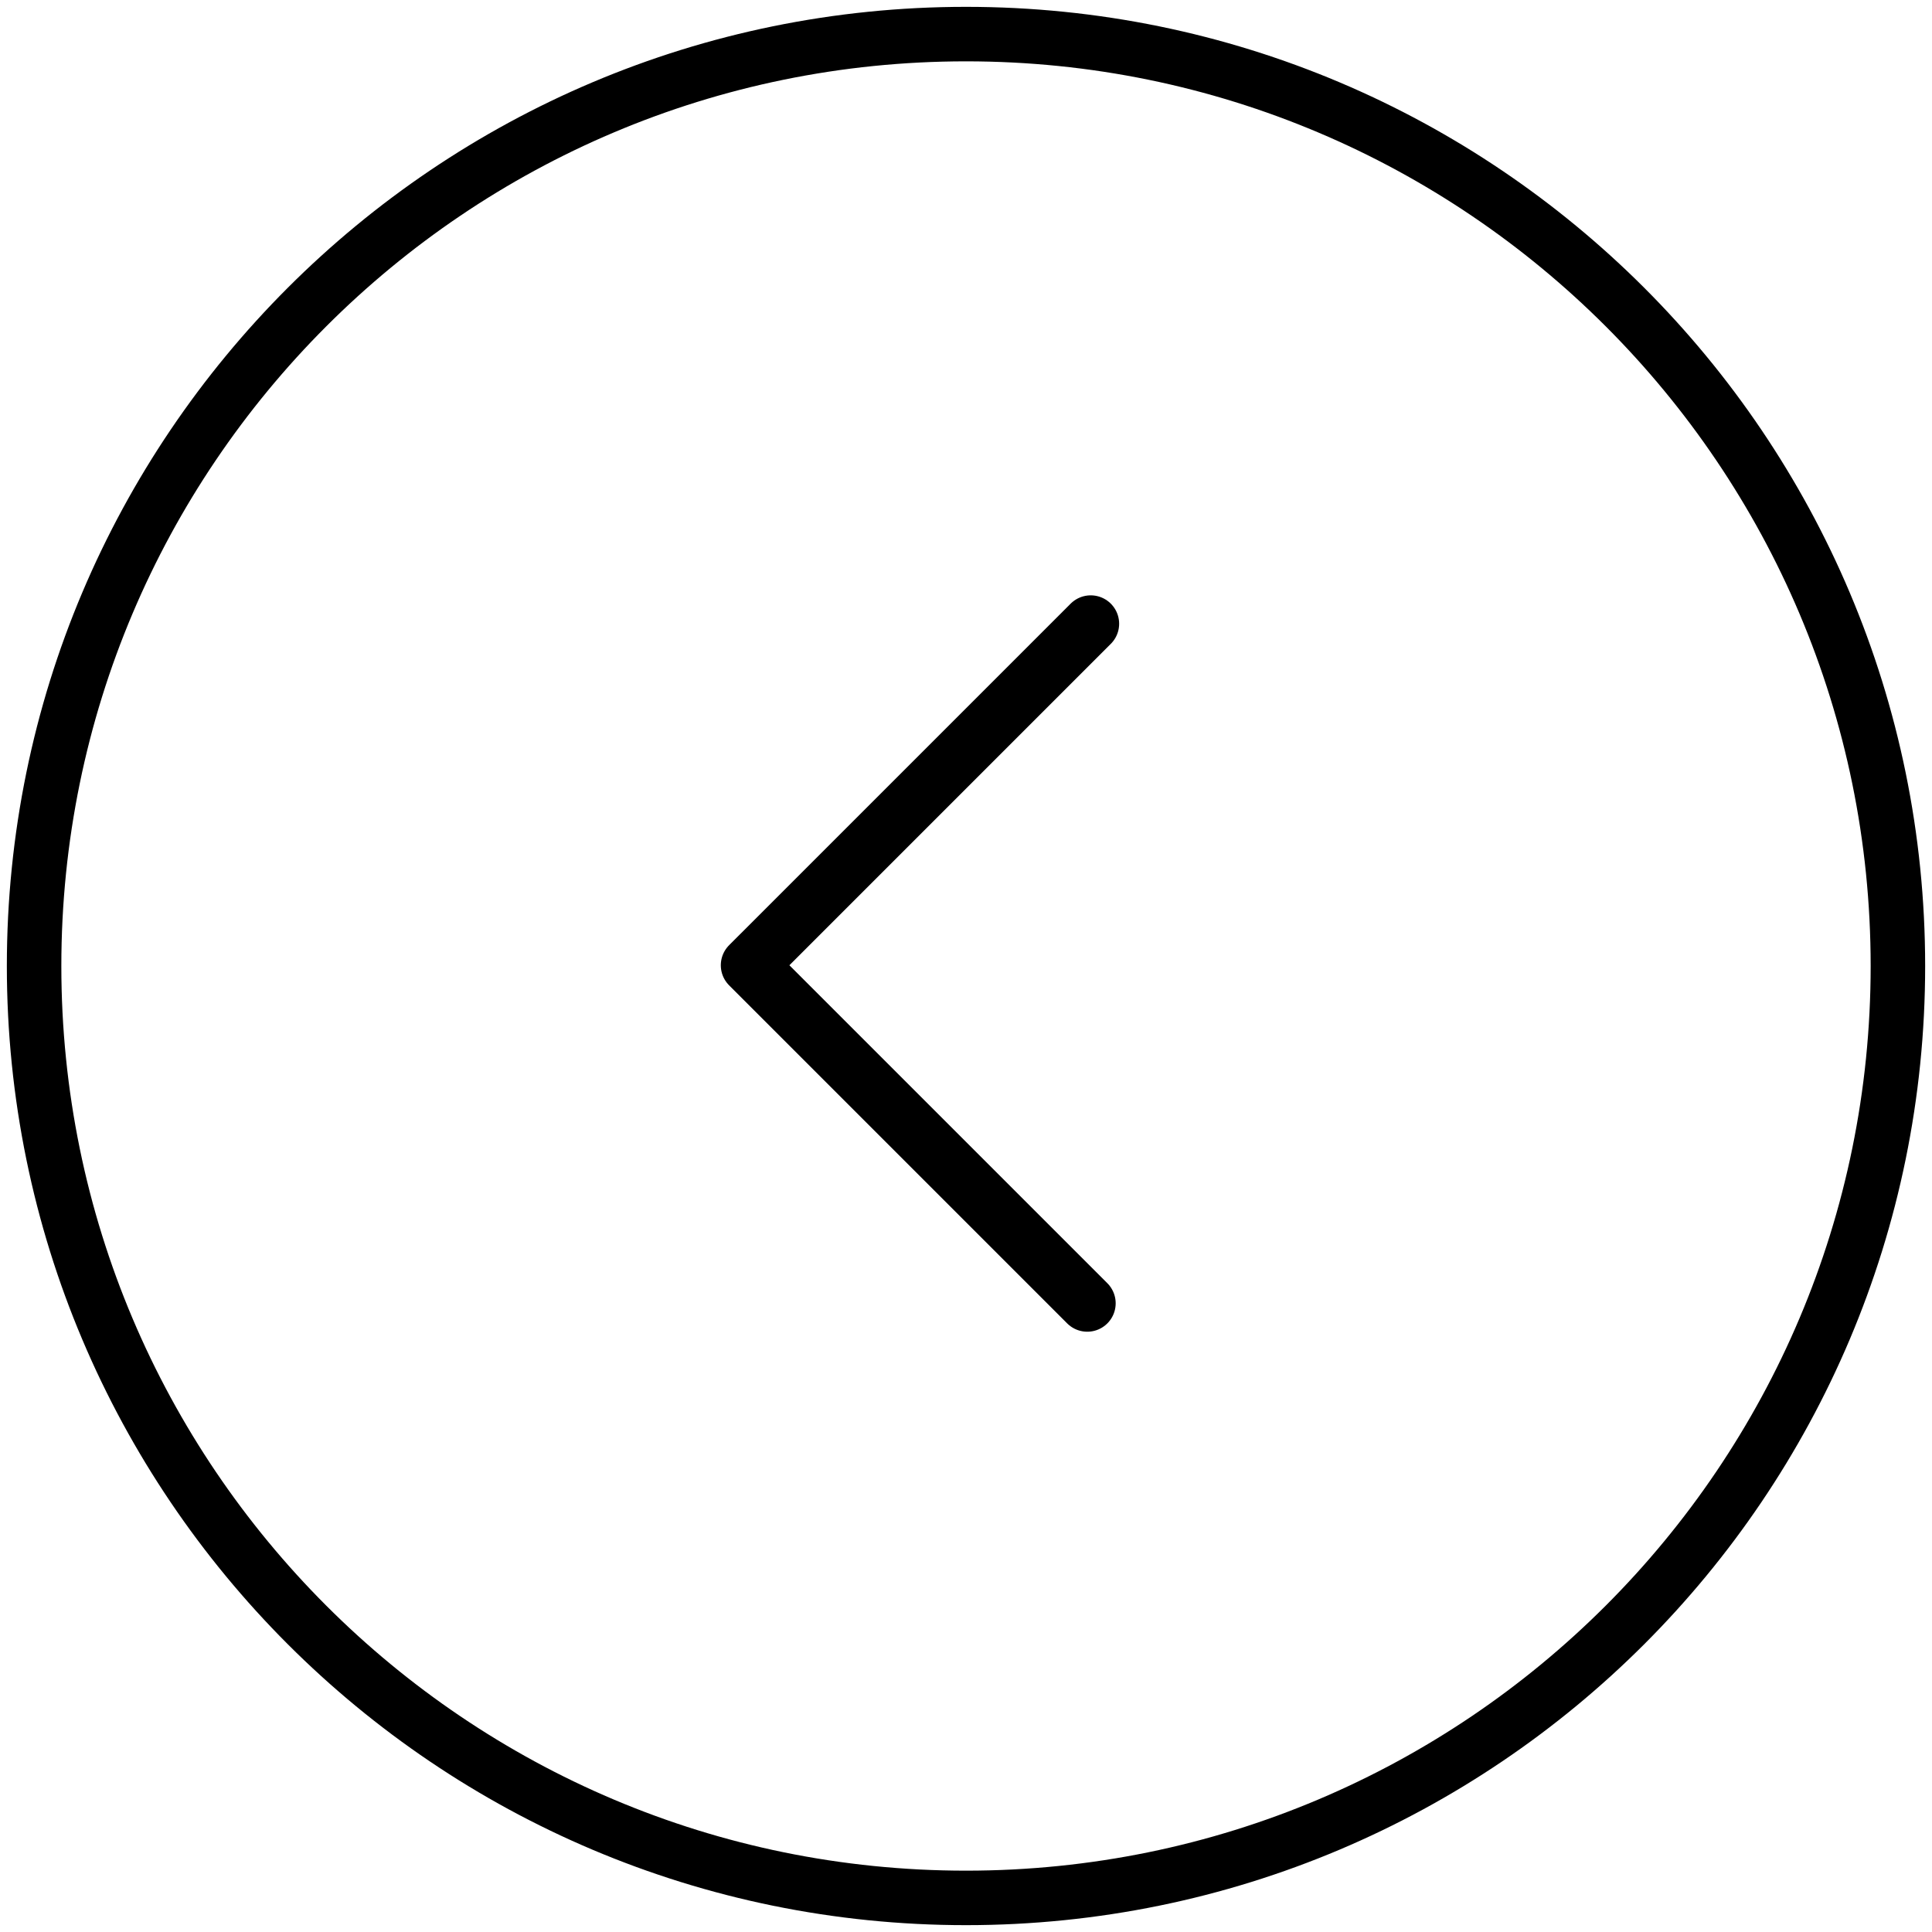
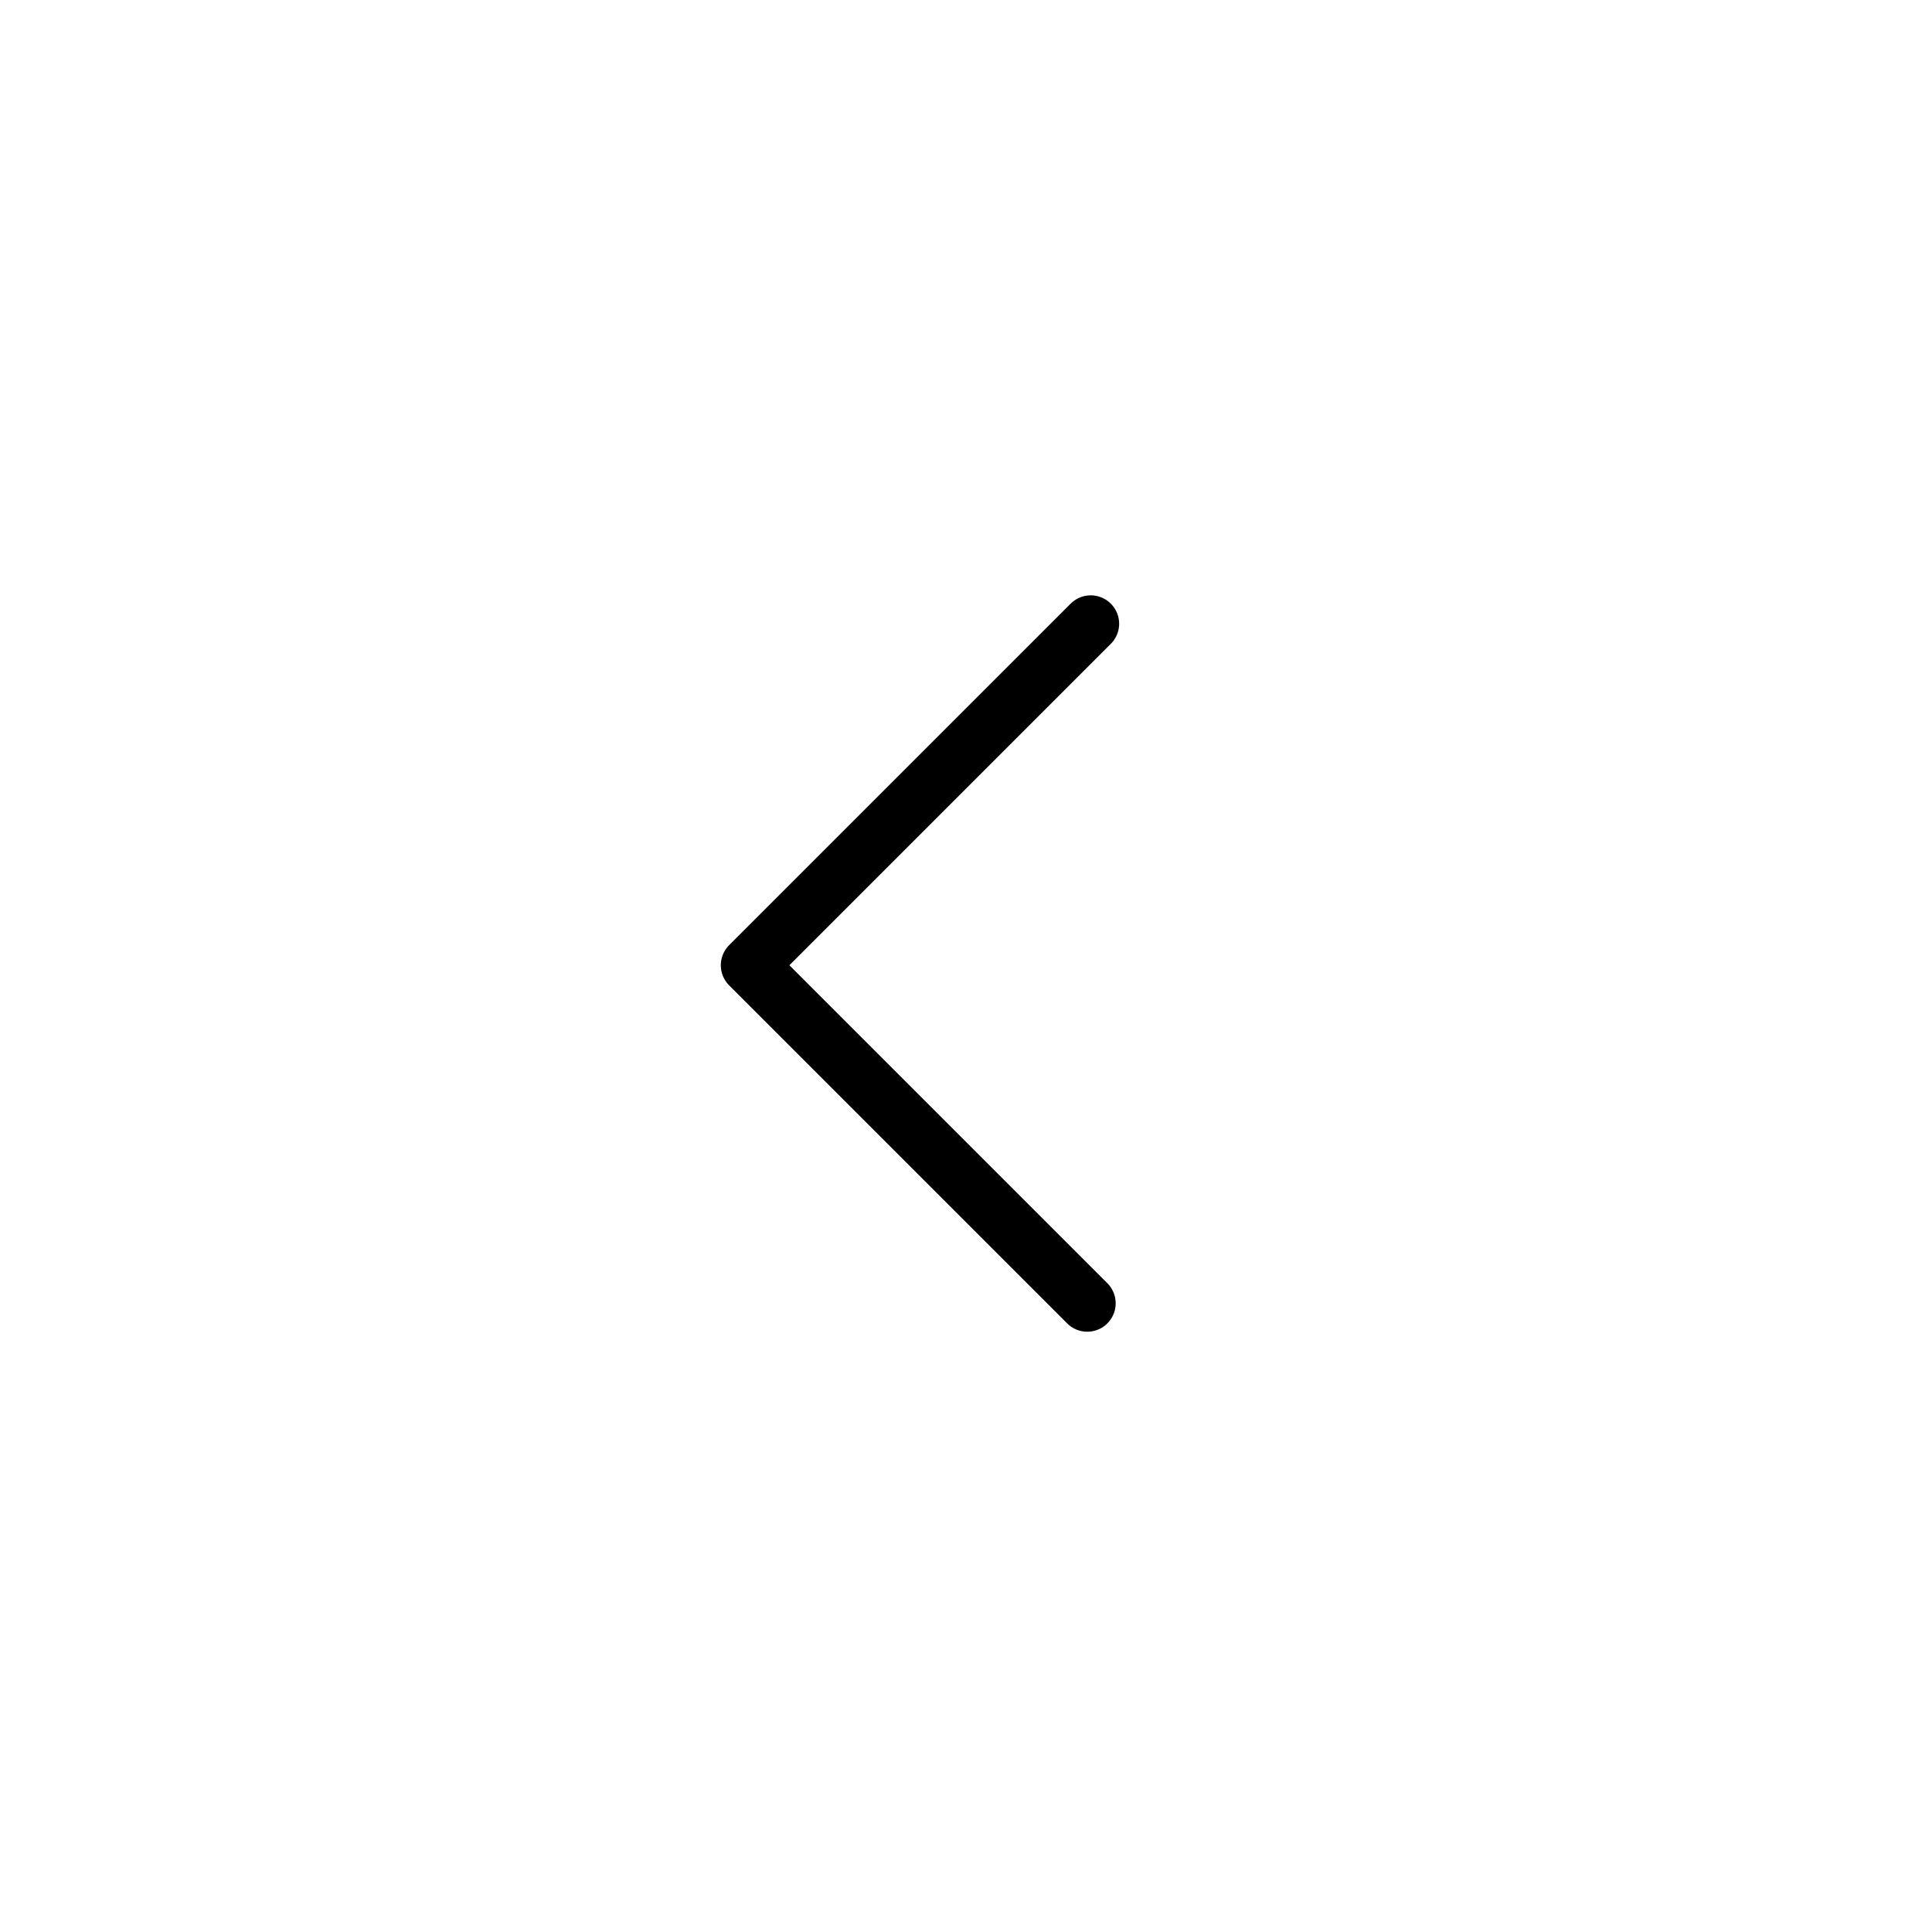
<svg xmlns="http://www.w3.org/2000/svg" width="34.0px" height="34.0px" viewBox="0 0 34.0 34.0" version="1.1">
  <g>
-     <circle style="fill:none;stroke:#000000;stroke-width:0.959;stroke-opacity:1" cx="17" cy="17" r="16.4" />
    <path style="fill:none;stroke:#000000;stroke-width:1px;stroke-linecap:round;stroke-linejoin:round;stroke-opacity:1" d="m 19.195,10.977 -6.01,6.01 5.949,5.949" />
  </g>
</svg>
